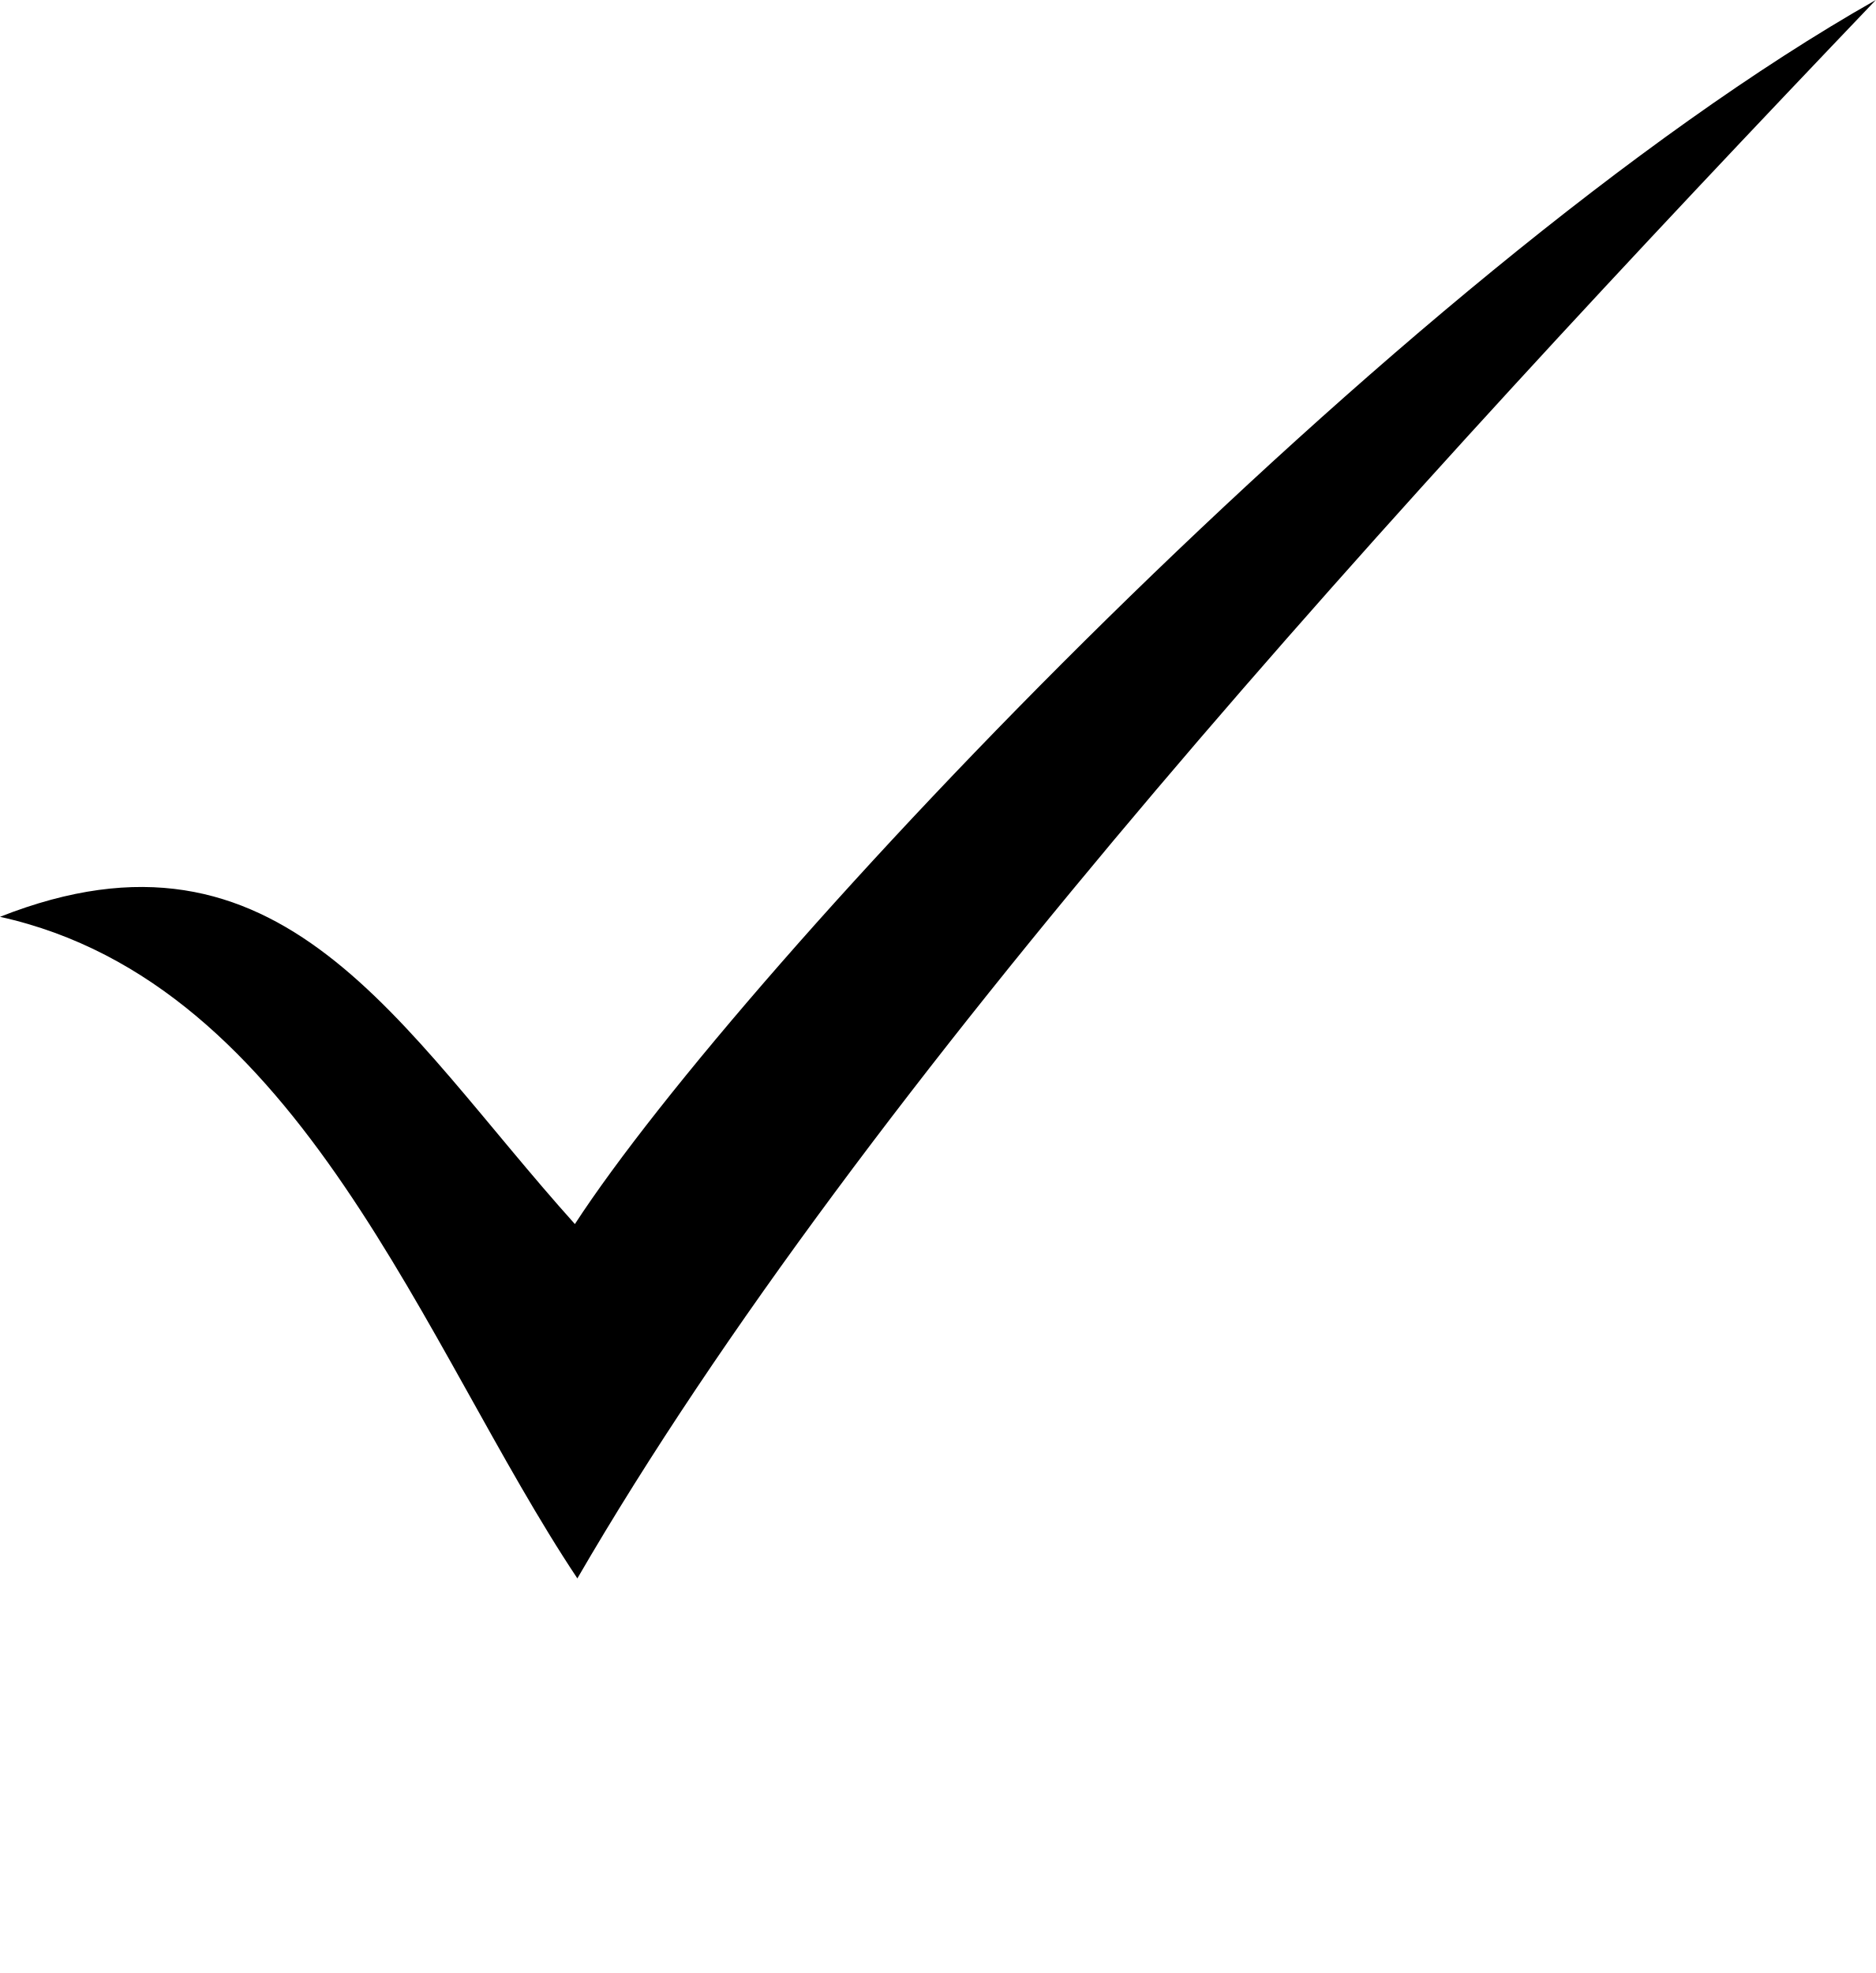
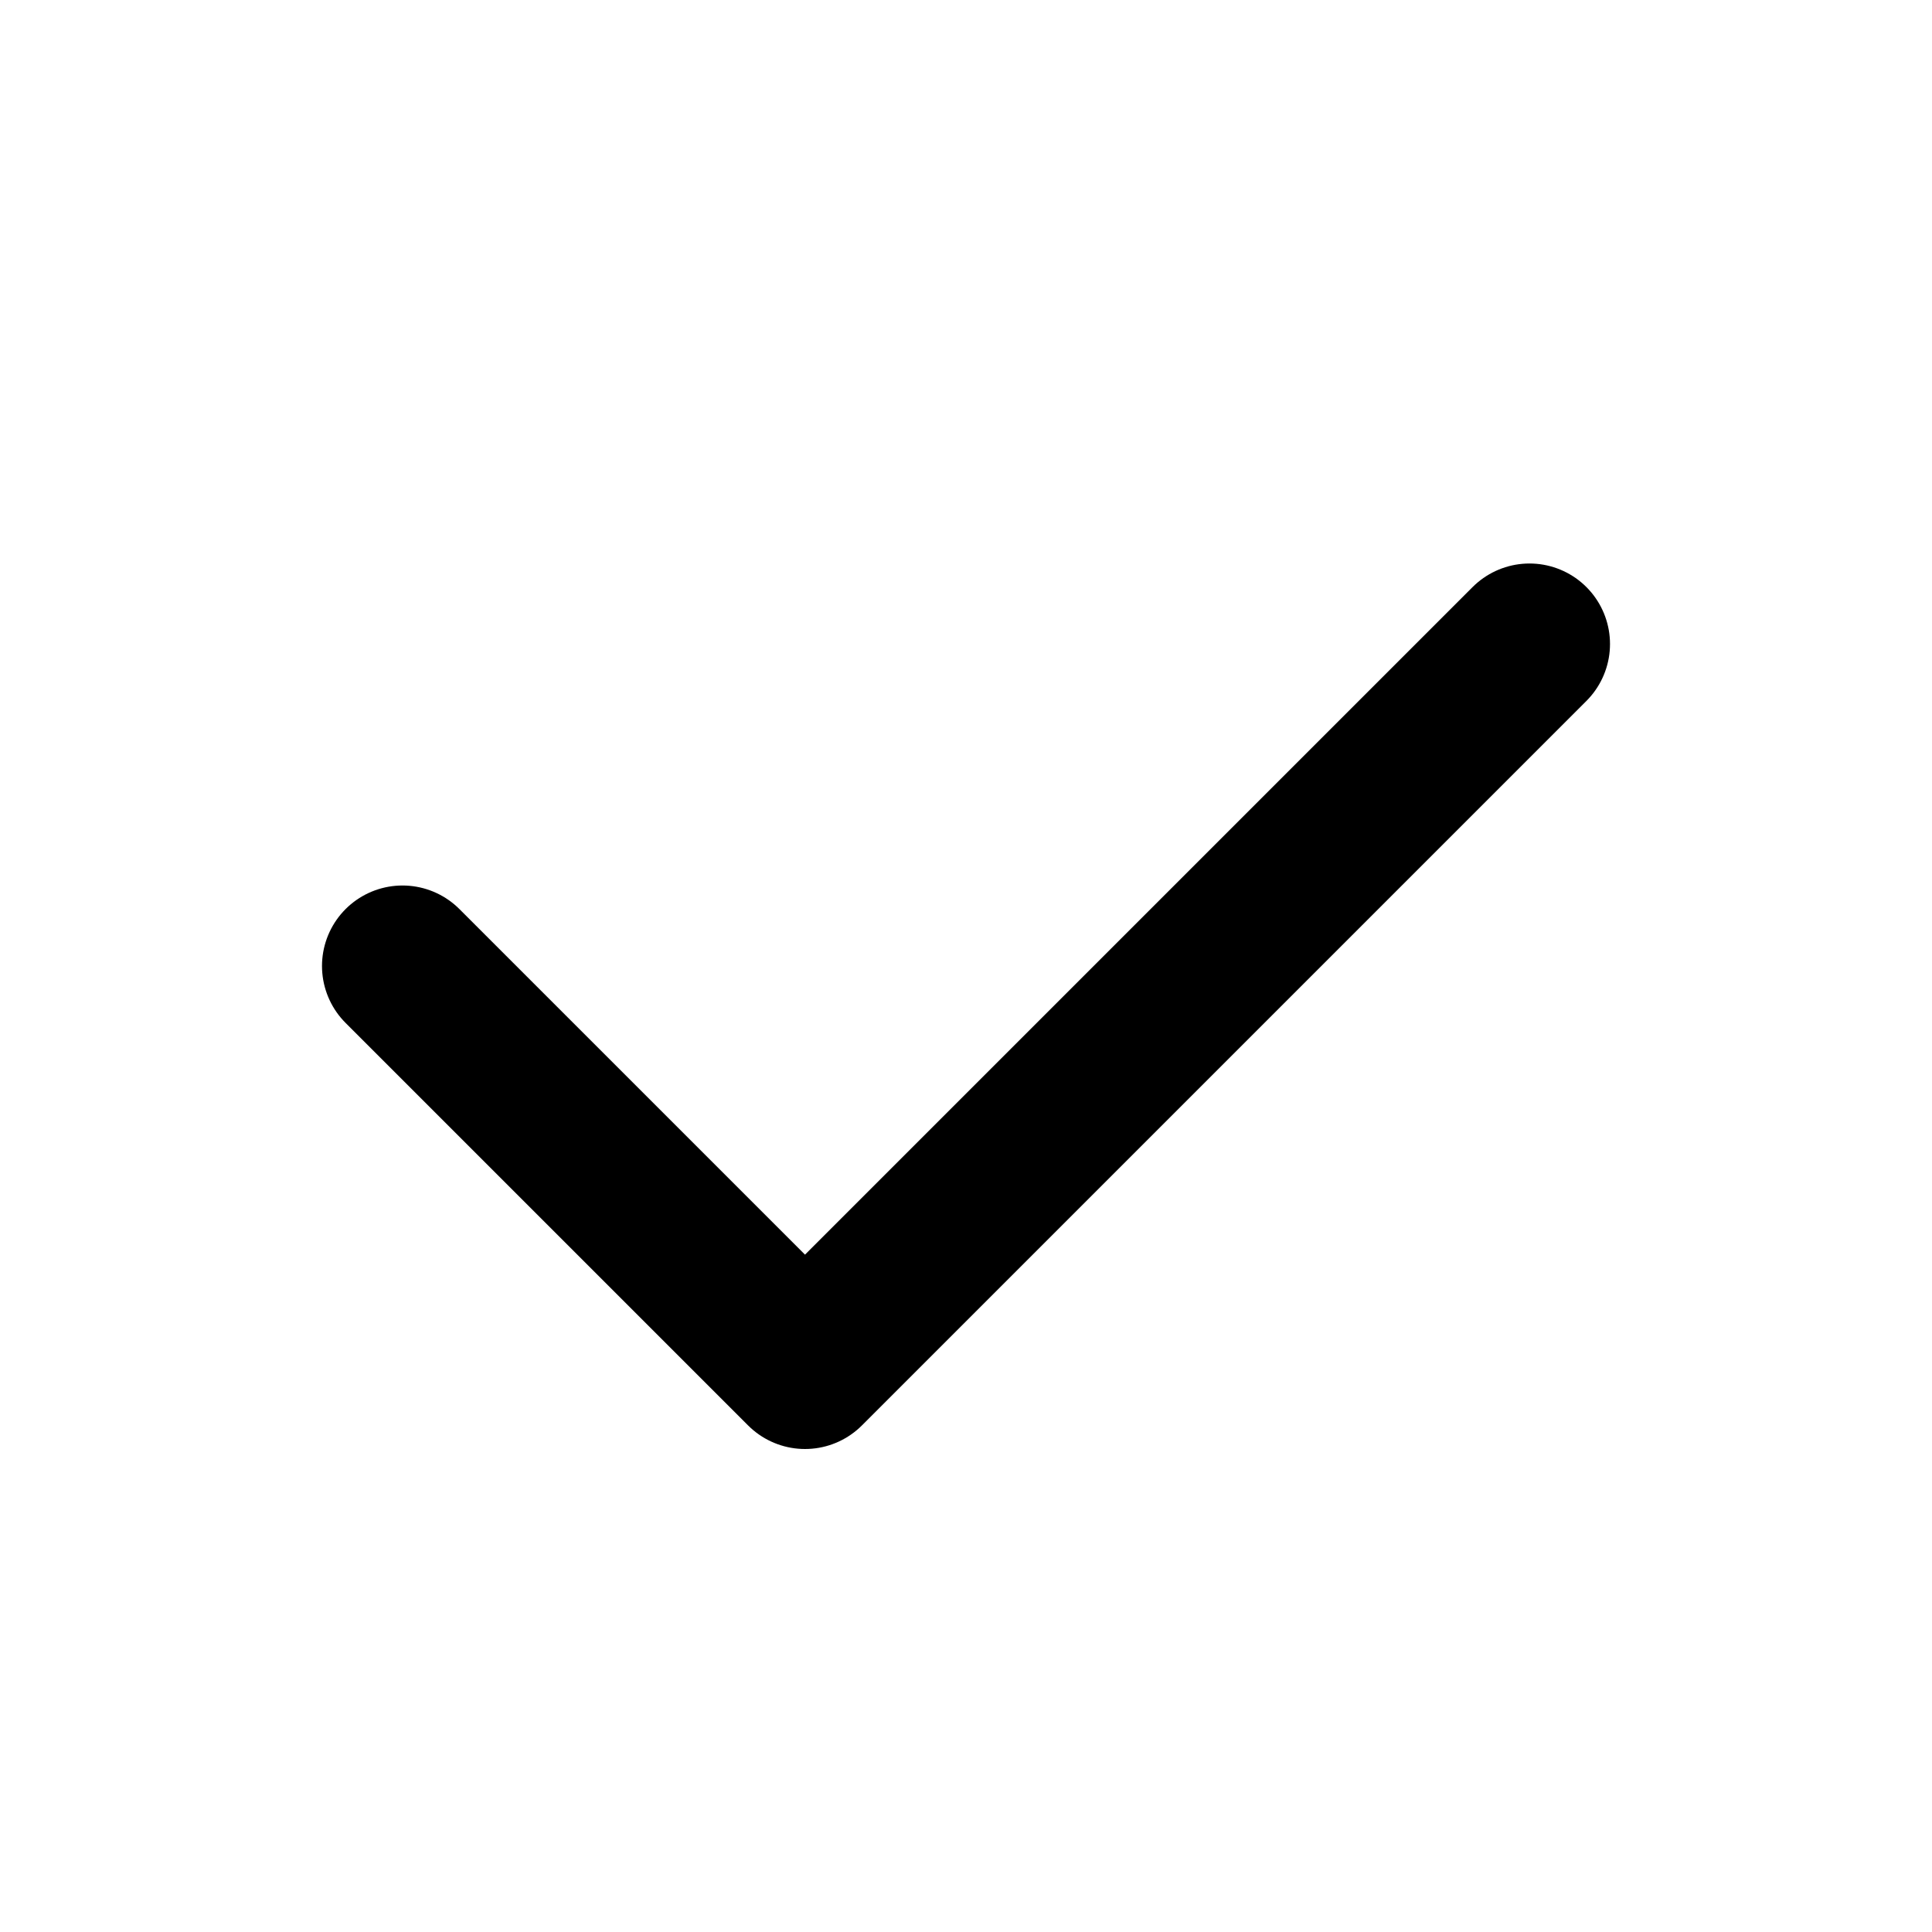
- <svg xmlns="http://www.w3.org/2000/svg" xml:space="preserve" version="1.1" style="shape-rendering:geometricPrecision;text-rendering:geometricPrecision;image-rendering:optimizeQuality;" viewBox="0 0 757 796.25" x="0px" y="0px" fill-rule="evenodd" clip-rule="evenodd">
-   <defs>
-     <style type="text/css">
-       .fil0 {
-         fill: black;
-         fill-rule: nonzero
-       }
-     </style>
-   </defs>
-   <g>
-     <path className="fil0" d="M232 494c67,-103 331,-384 525,-494 -192,201 -408,437 -524,637 -62,-93 -111,-240 -233,-267 114,-45 161,45 232,124z" />
-   </g>
+ <svg xmlns="http://www.w3.org/2000/svg" fill="#000000" width="800px" height="800px" viewBox="0 0 24 24" id="check" data-name="Line Color" class="icon line-color">
+   <polyline id="primary" points="5 12 10 17 19 8" style="fill: none; stroke: rgb(0, 0, 0); stroke-linecap: round; stroke-linejoin: round; stroke-width: 2;" />
</svg>
